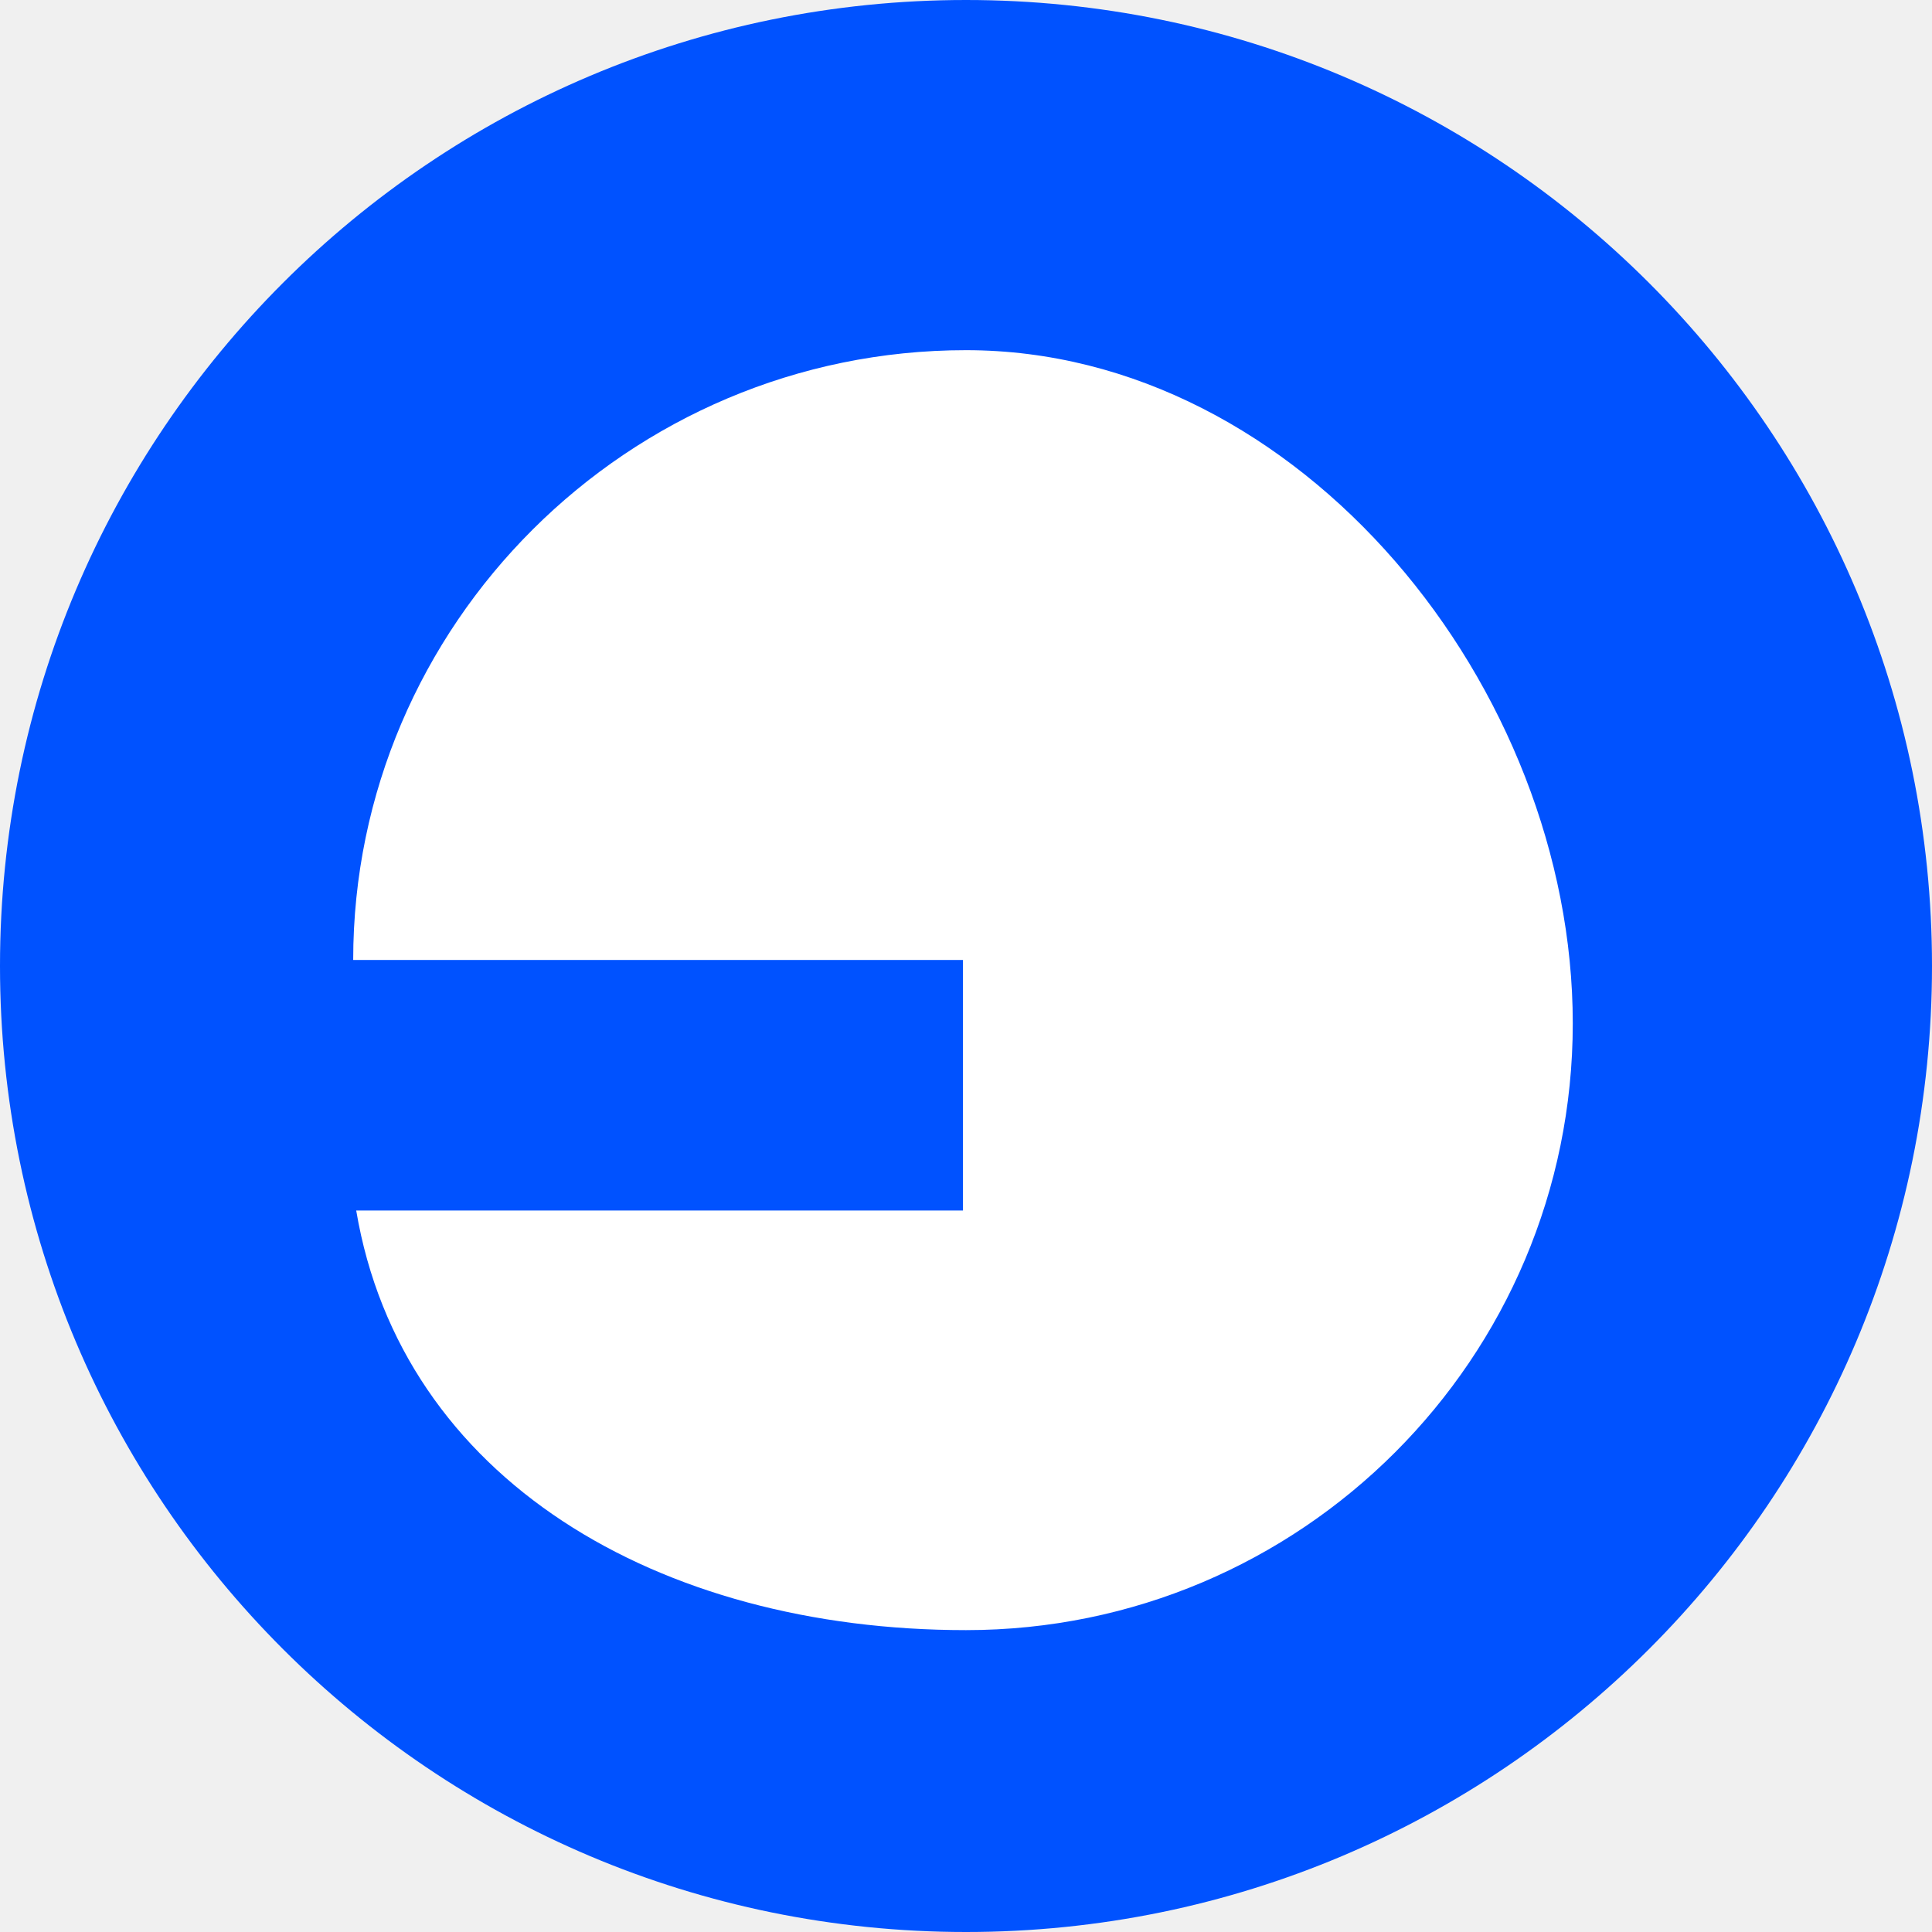
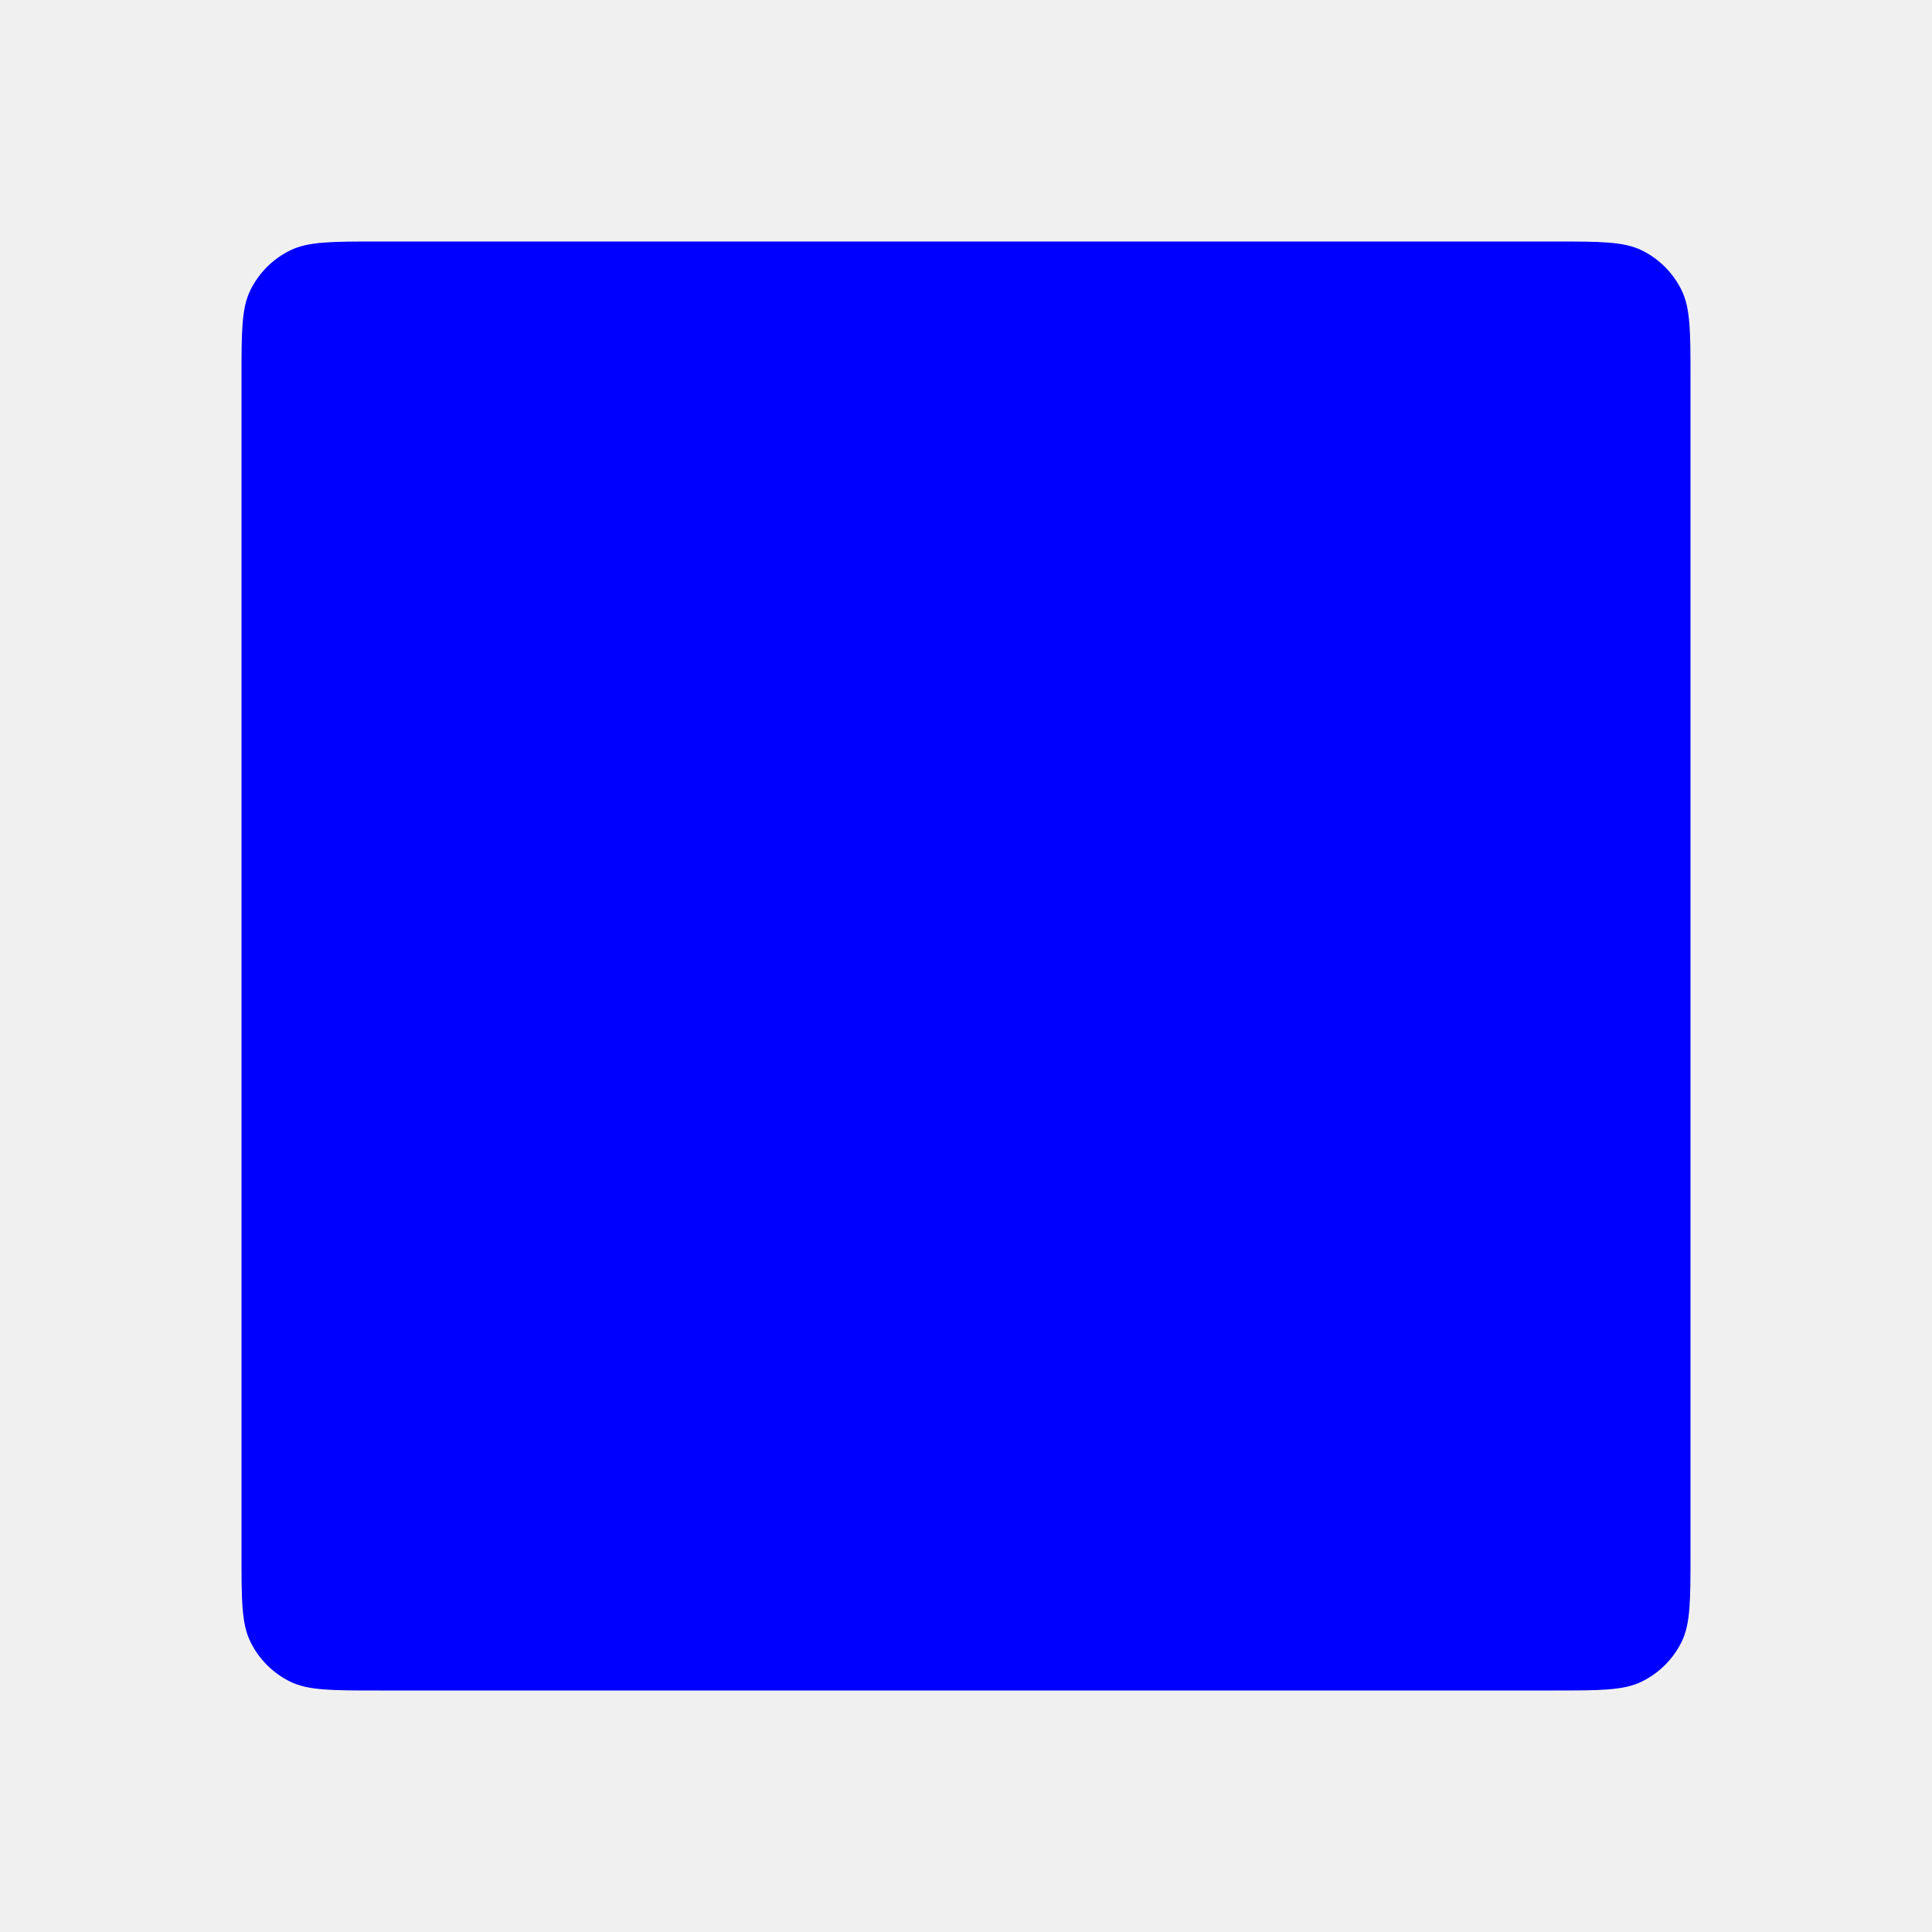
- <svg xmlns="http://www.w3.org/2000/svg" viewBox="0 0 32 32" role="img" aria-label="Base">
-   <circle cx="16" cy="16" r="16" fill="#0052FF" />
-   <path d="M16 5.8C10.4 5.8 5.85 10.35 5.85 15.9h10.1v4.15H5.9C6.65 24.5 10.9 27 16 27c5.55 0 10.05-4.5 10.05-10.05S21.55 5.8 16 5.8Z" fill="#fff" />
+ <svg xmlns="http://www.w3.org/2000/svg" width="24" height="24" fill="none" viewBox="0 0 24 24">
+   <path fill="#00F" d="M3 4.706c0-.585 0-.877.11-1.101.106-.215.28-.39.496-.495C3.83 3 4.122 3 4.706 3h14.588c.585 0 .876 0 1.101.11.215.105.389.28.494.495.111.225.111.517.111 1.101v14.588c0 .585 0 .876-.11 1.101-.106.215-.28.389-.495.494-.225.111-.517.111-1.101.111H4.706c-.585 0-.876 0-1.101-.11a1.08 1.08 0 0 1-.494-.495C3 20.17 3 19.878 3 19.294z" />
</svg>
